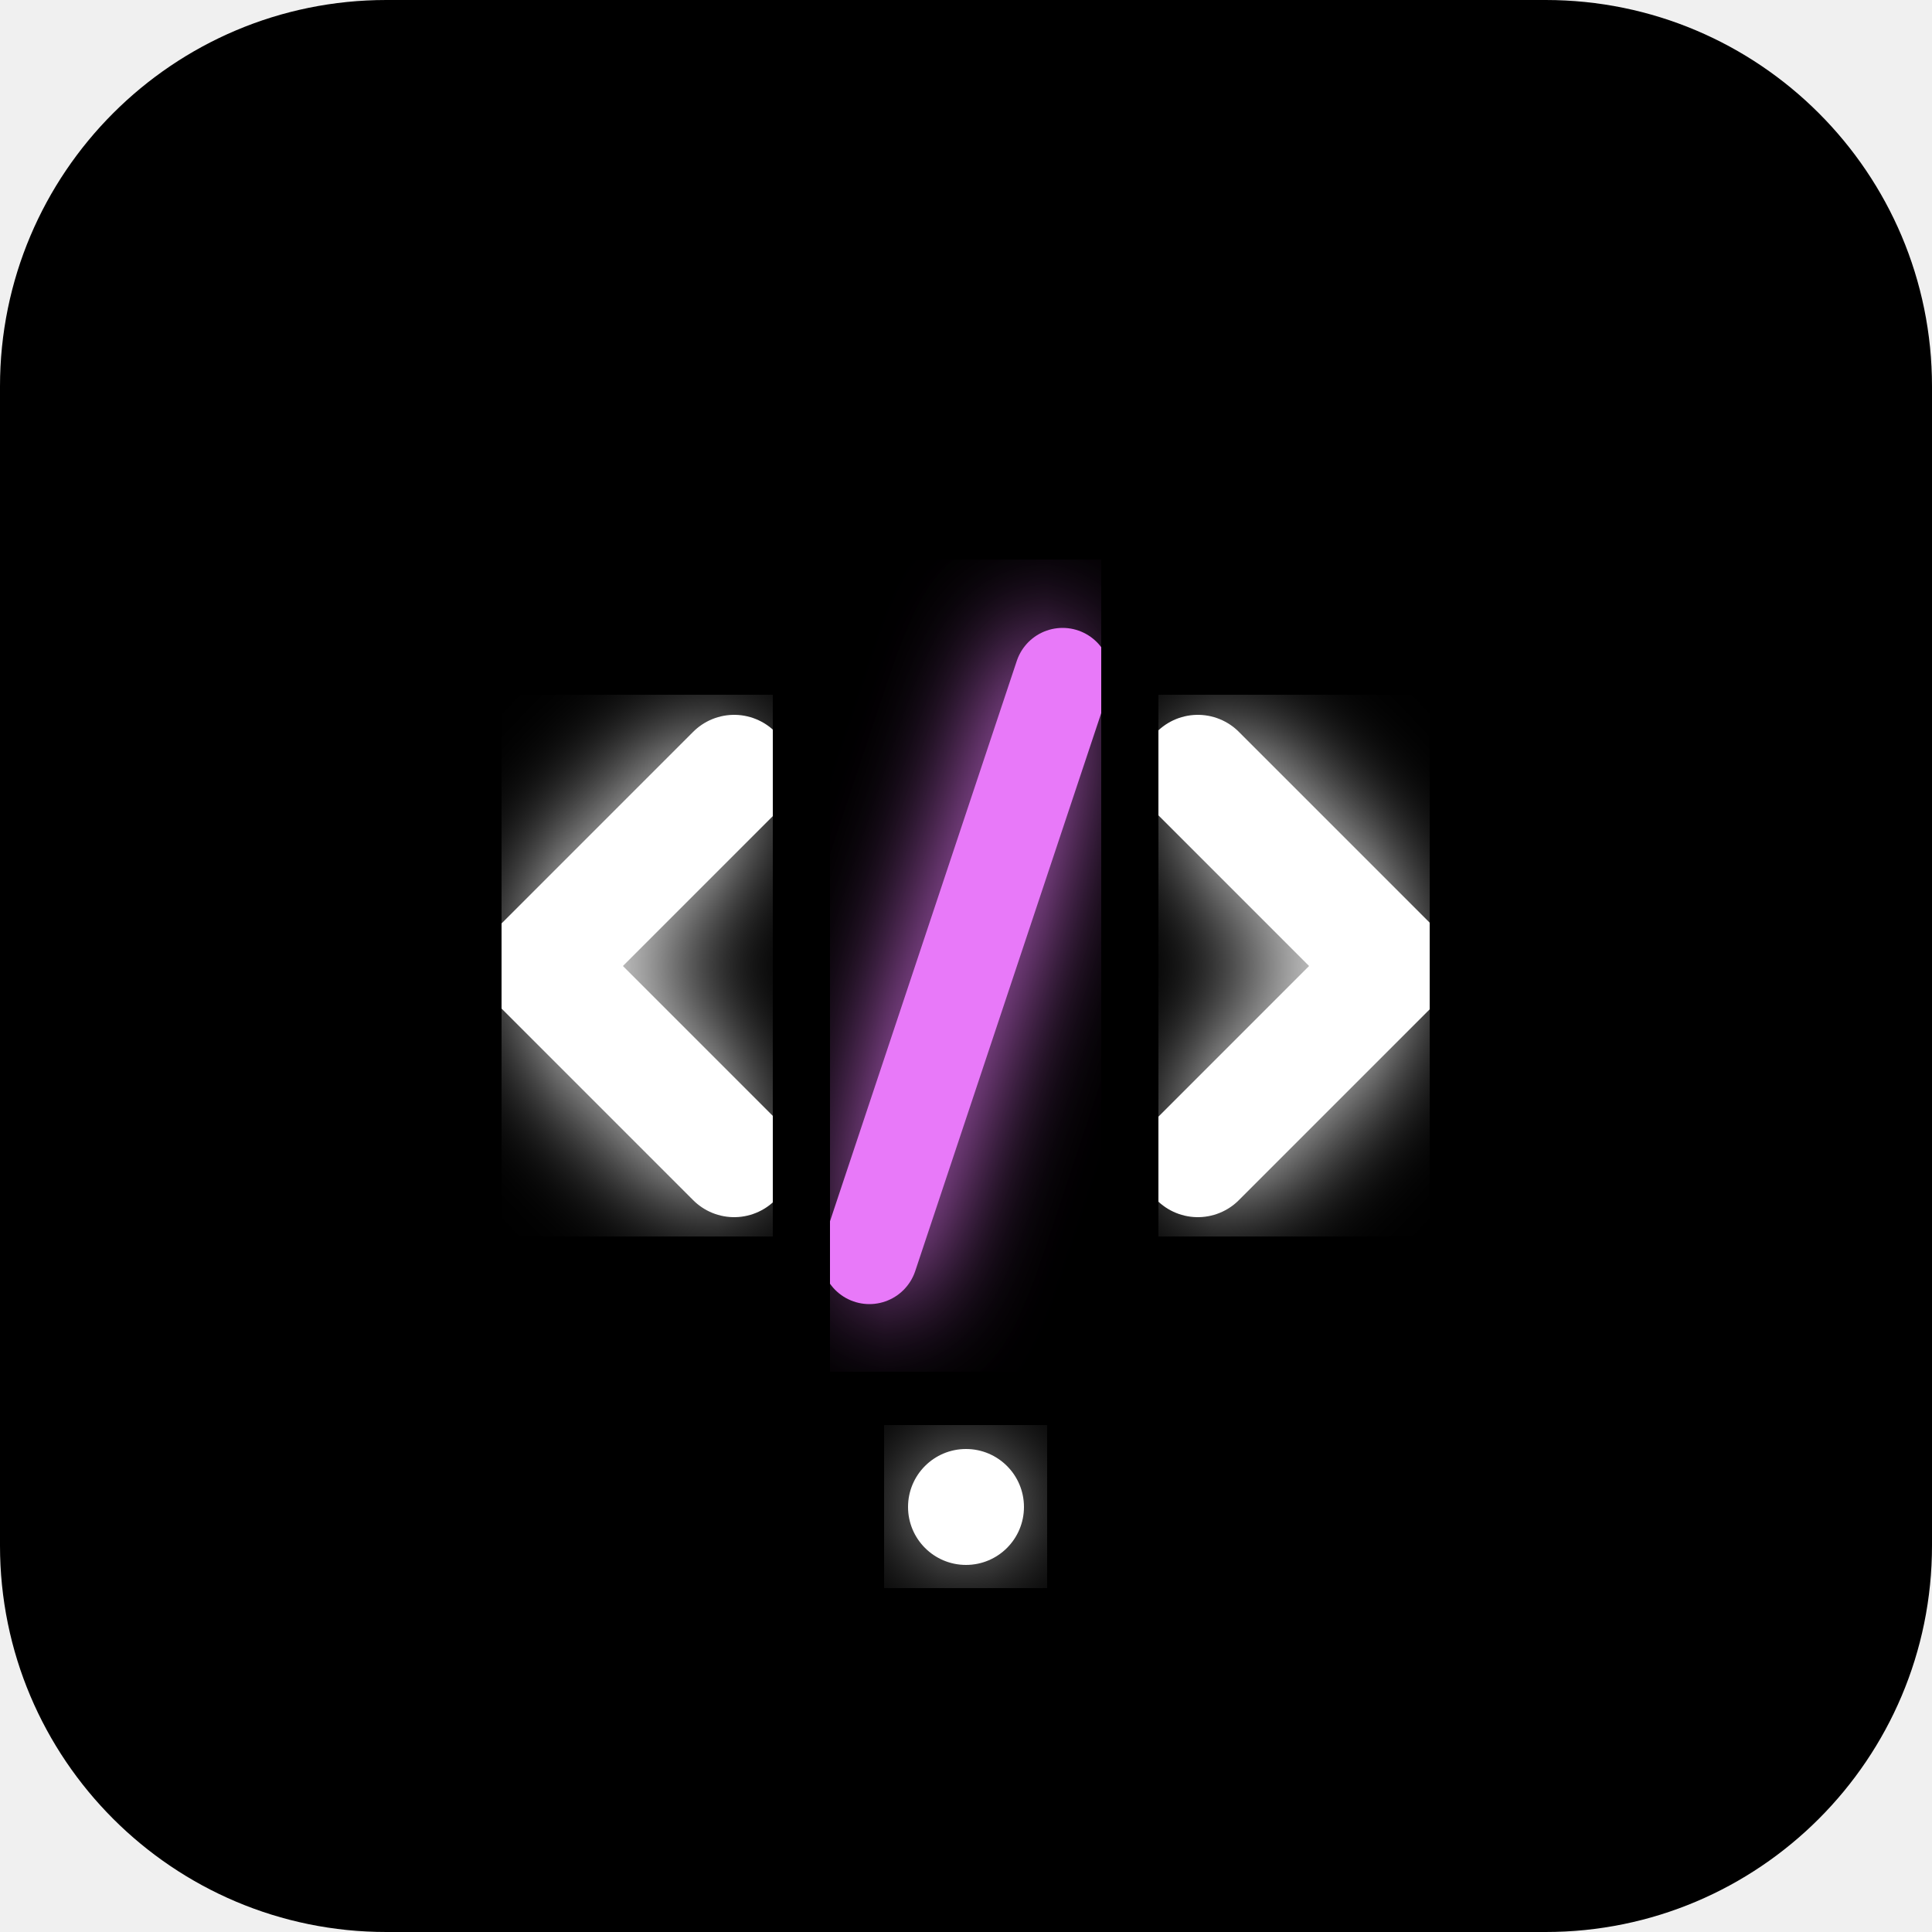
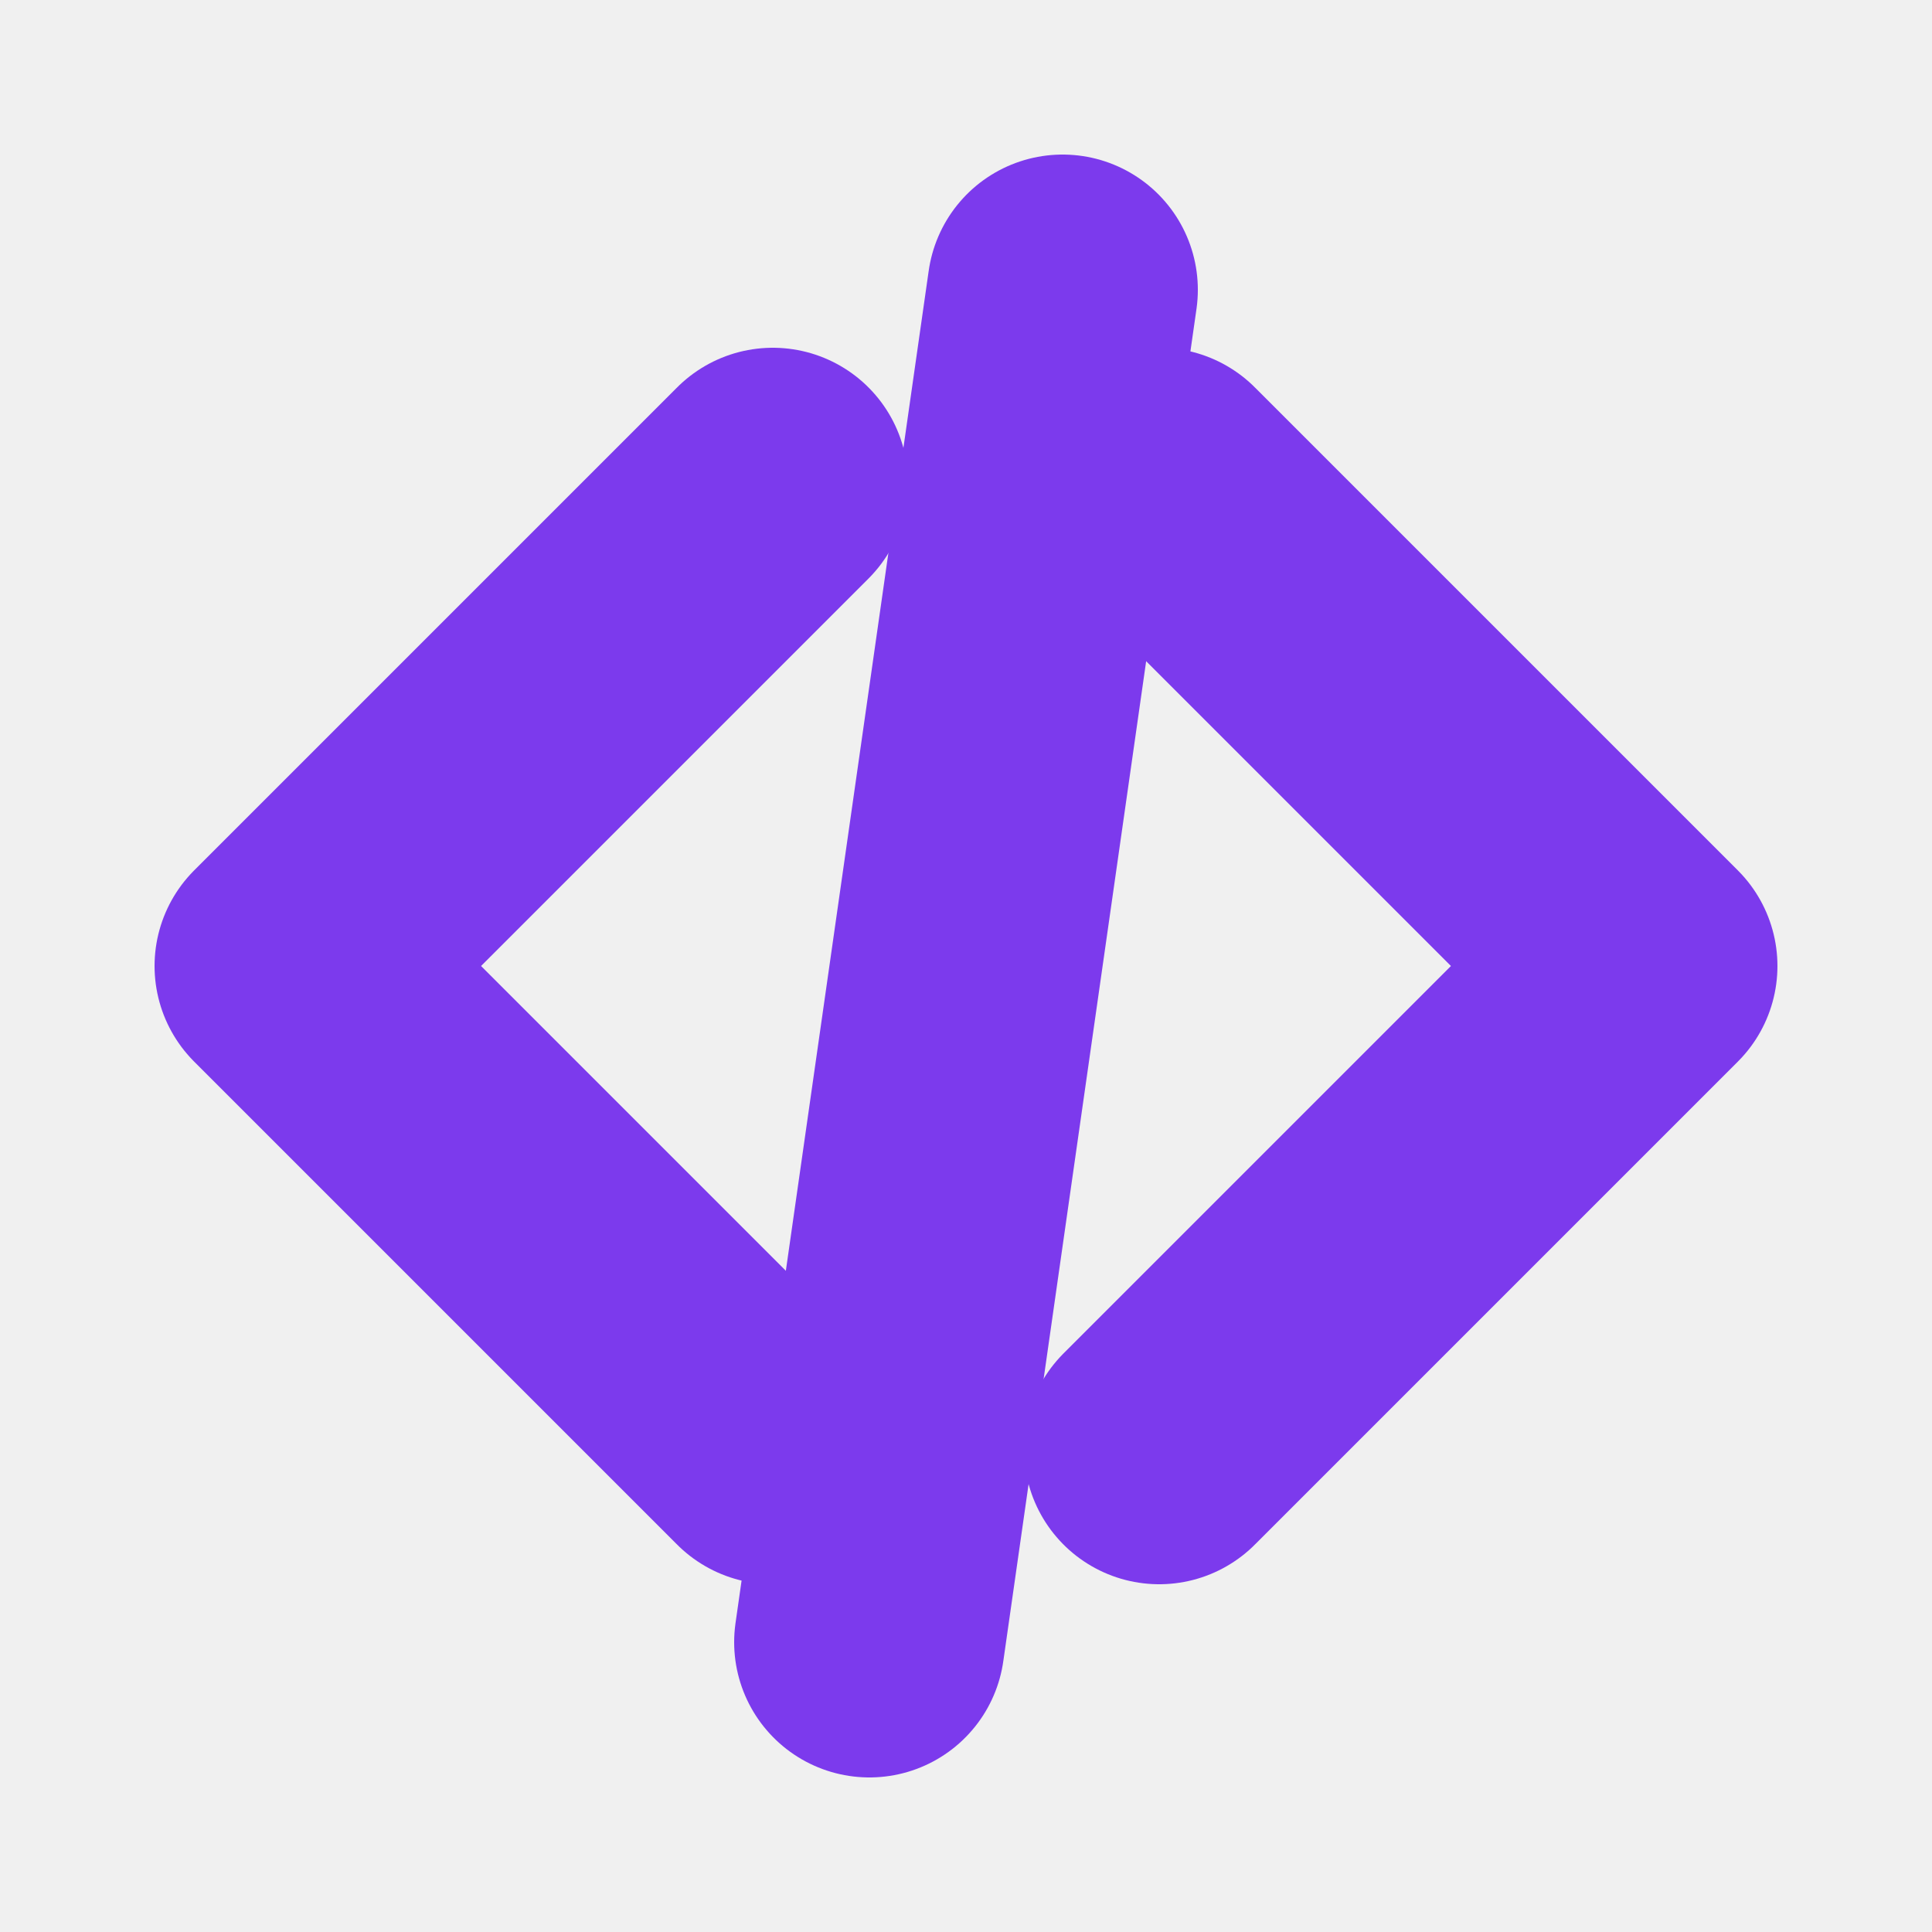
<svg xmlns="http://www.w3.org/2000/svg" viewBox="0 0 100 100">
-   <defs>
-     <linearGradient id="bg" x1="0%" y1="0%" x2="100%" y2="100%">
-       <stop offset="0%" stopColor="#0a0514" />
-       <stop offset="100%" stopColor="#1a0b2e" />
-     </linearGradient>
-     <linearGradient id="neon" x1="0%" y1="0%" x2="100%" y2="100%">
-       <stop offset="0%" stopColor="#7c3aed" />
-       <stop offset="50%" stopColor="#d946ef" />
-       <stop offset="100%" stopColor="#e879f9" />
-     </linearGradient>
-     <filter id="glow" x="-20%" y="-20%" width="140%" height="140%">
-       <feGaussianBlur stdDeviation="3" result="blur" />
-       <feMerge>
-         <feMergeNode in="blur" />
-         <feMergeNode in="SourceGraphic" />
-       </feMerge>
-     </filter>
-   </defs>
-   <rect width="100" height="100" rx="20" fill="url(#bg)" />
-   <polygon points="50 12, 83 31, 83 69, 50 88, 17 69, 17 31" fill="none" stroke="rgba(124, 58, 237, 0.2)" stroke-width="2" stroke-linejoin="round" />
-   <polygon points="50 12, 83 31, 83 69, 50 88, 17 69, 17 31" fill="none" stroke="url(#neon)" stroke-width="4" stroke-linejoin="round" filter="url(#glow)" />
-   <path d="M 38 40 L 28 50 L 38 60" fill="none" stroke="#ffffff" stroke-width="6" stroke-linecap="round" stroke-linejoin="round" filter="url(#glow)" />
-   <path d="M 62 40 L 72 50 L 62 60" fill="none" stroke="#ffffff" stroke-width="6" stroke-linecap="round" stroke-linejoin="round" filter="url(#glow)" />
-   <path d="M 55 35 L 45 65" fill="none" stroke="#e879f9" stroke-width="5" stroke-linecap="round" filter="url(#glow)" />
-   <circle cx="50" cy="78" r="3" fill="#ffffff" filter="url(#glow)" />
+   <path d="M 40 25 L 15 50 L 40 75" fill="none" stroke="#7c3aed" stroke-width="14" stroke-linecap="round" stroke-linejoin="round" />
+   <path d="M 60 25 L 85 50 L 60 75" fill="none" stroke="#7c3aed" stroke-width="14" stroke-linecap="round" stroke-linejoin="round" />
+   <path d="M 55 15 L 45 85" fill="none" stroke="#7c3aed" stroke-width="14" stroke-linecap="round" />
</svg>
